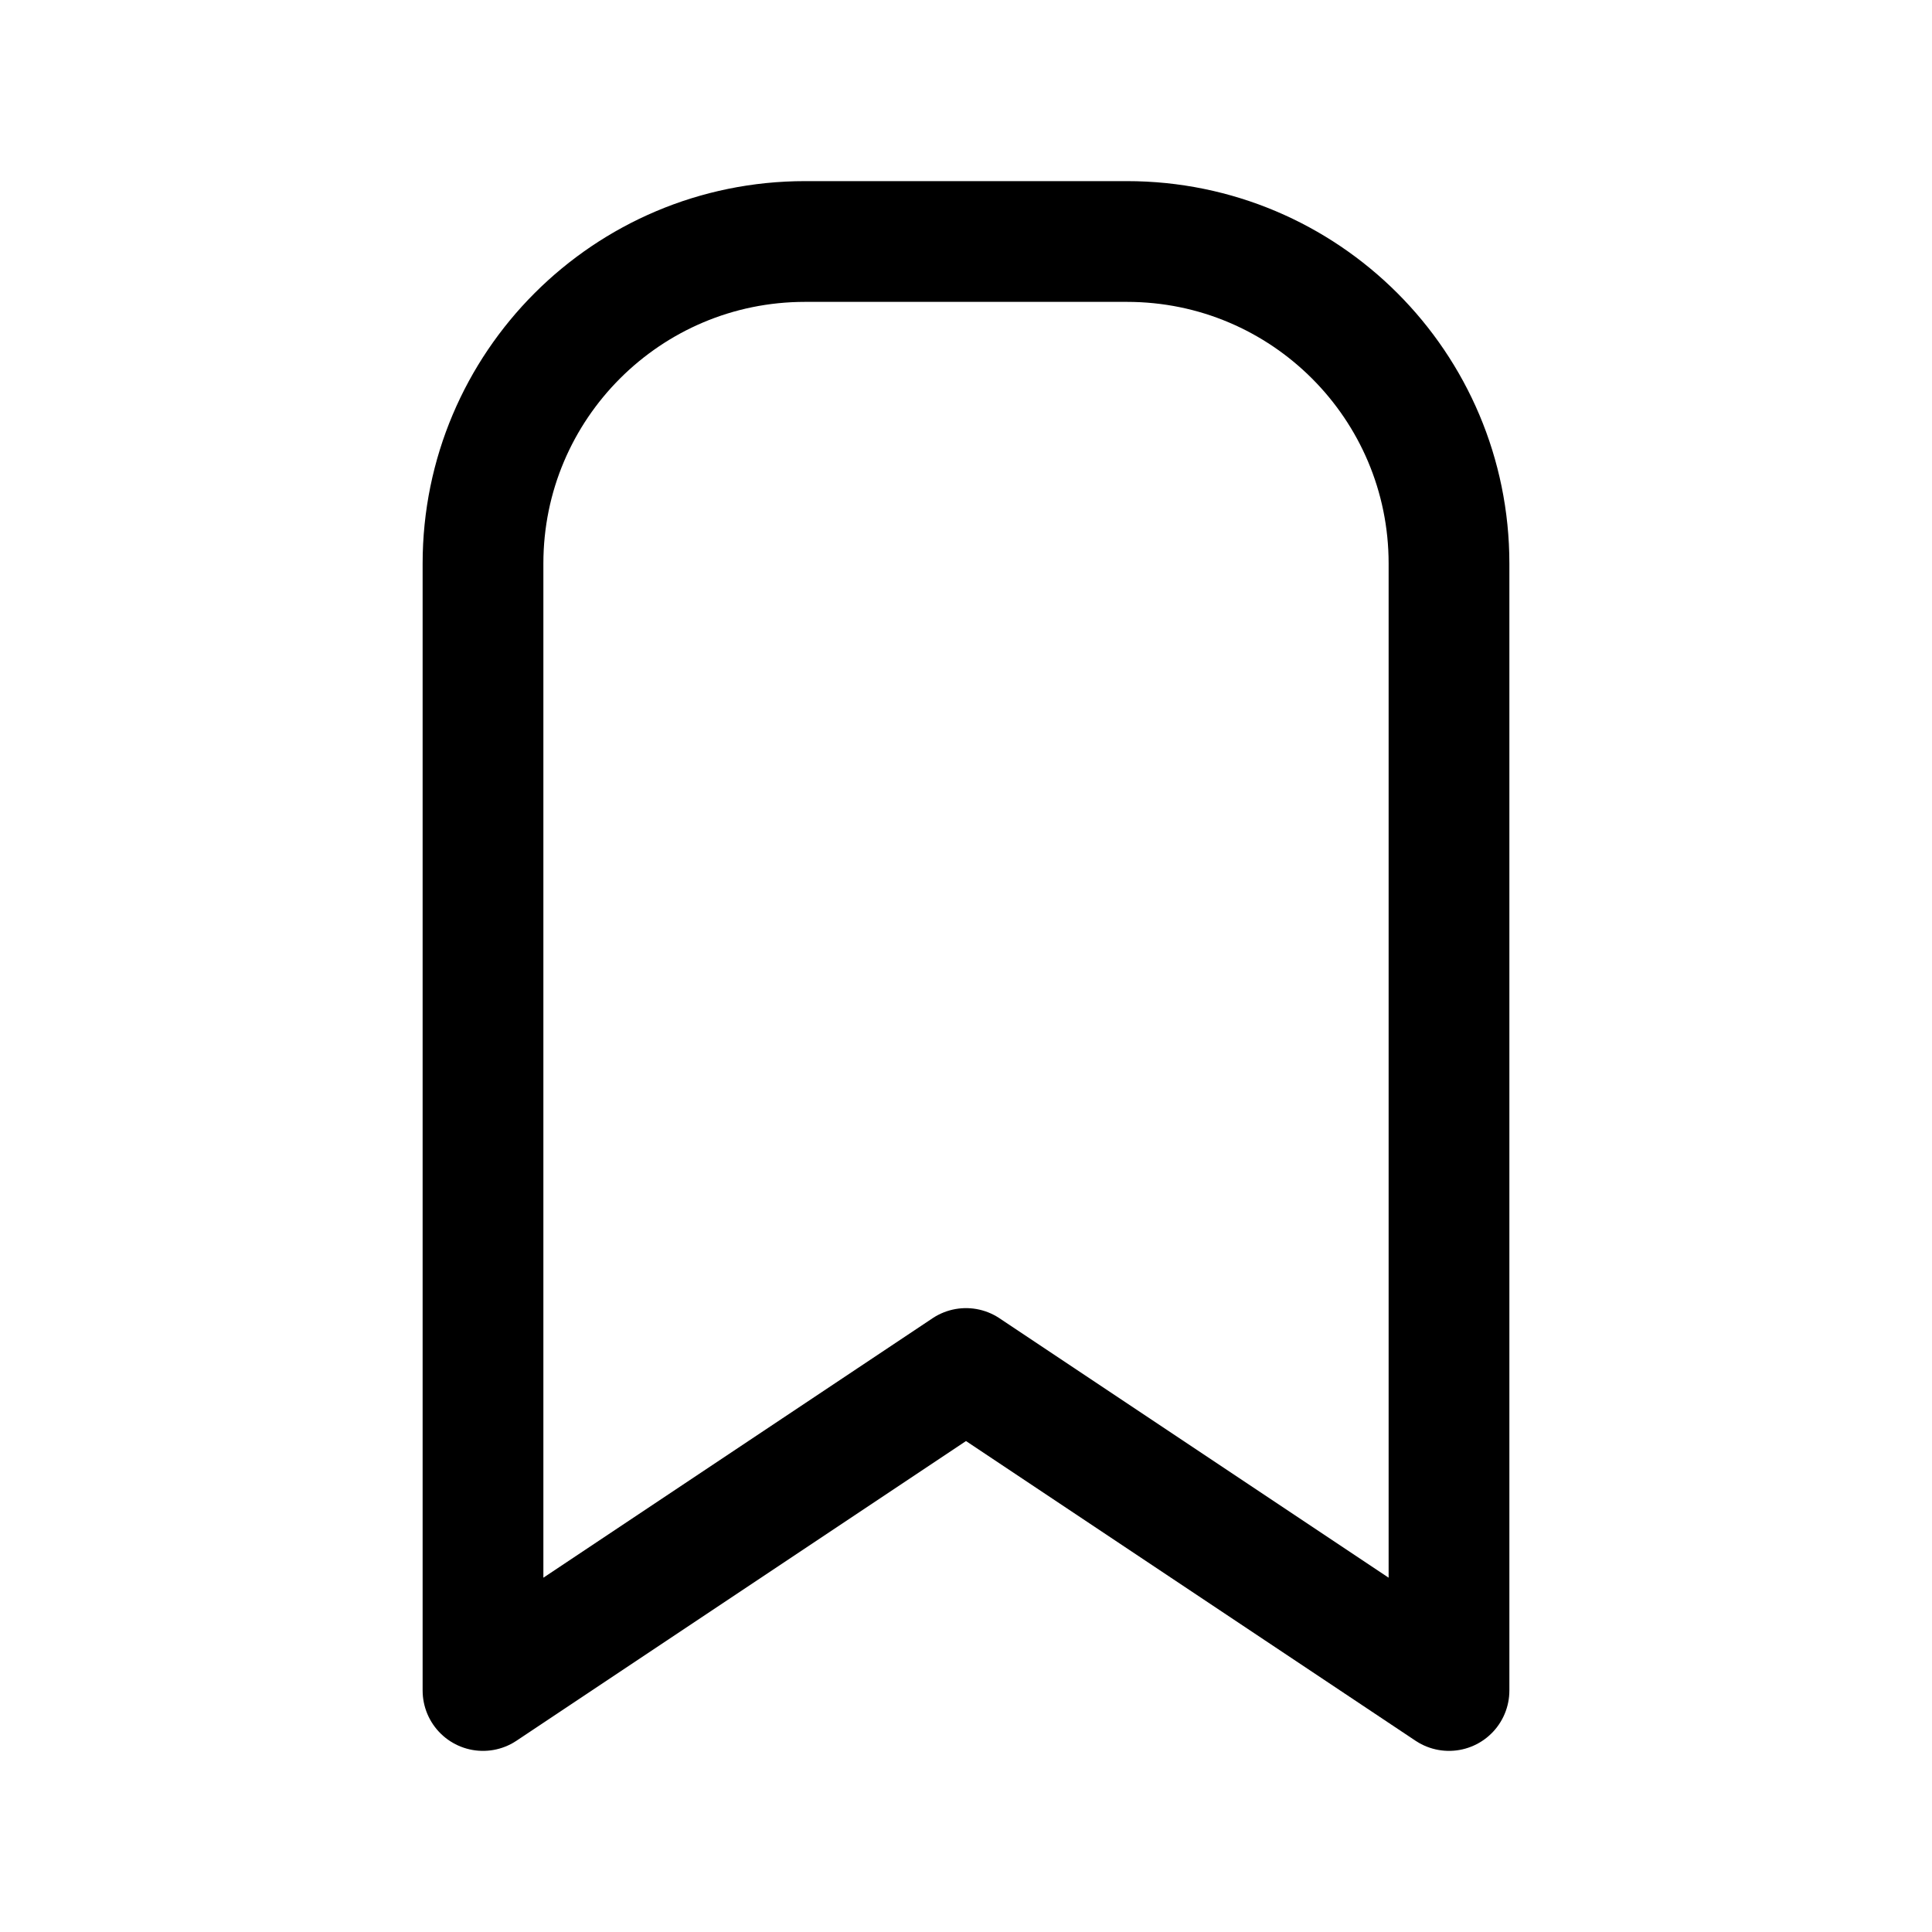
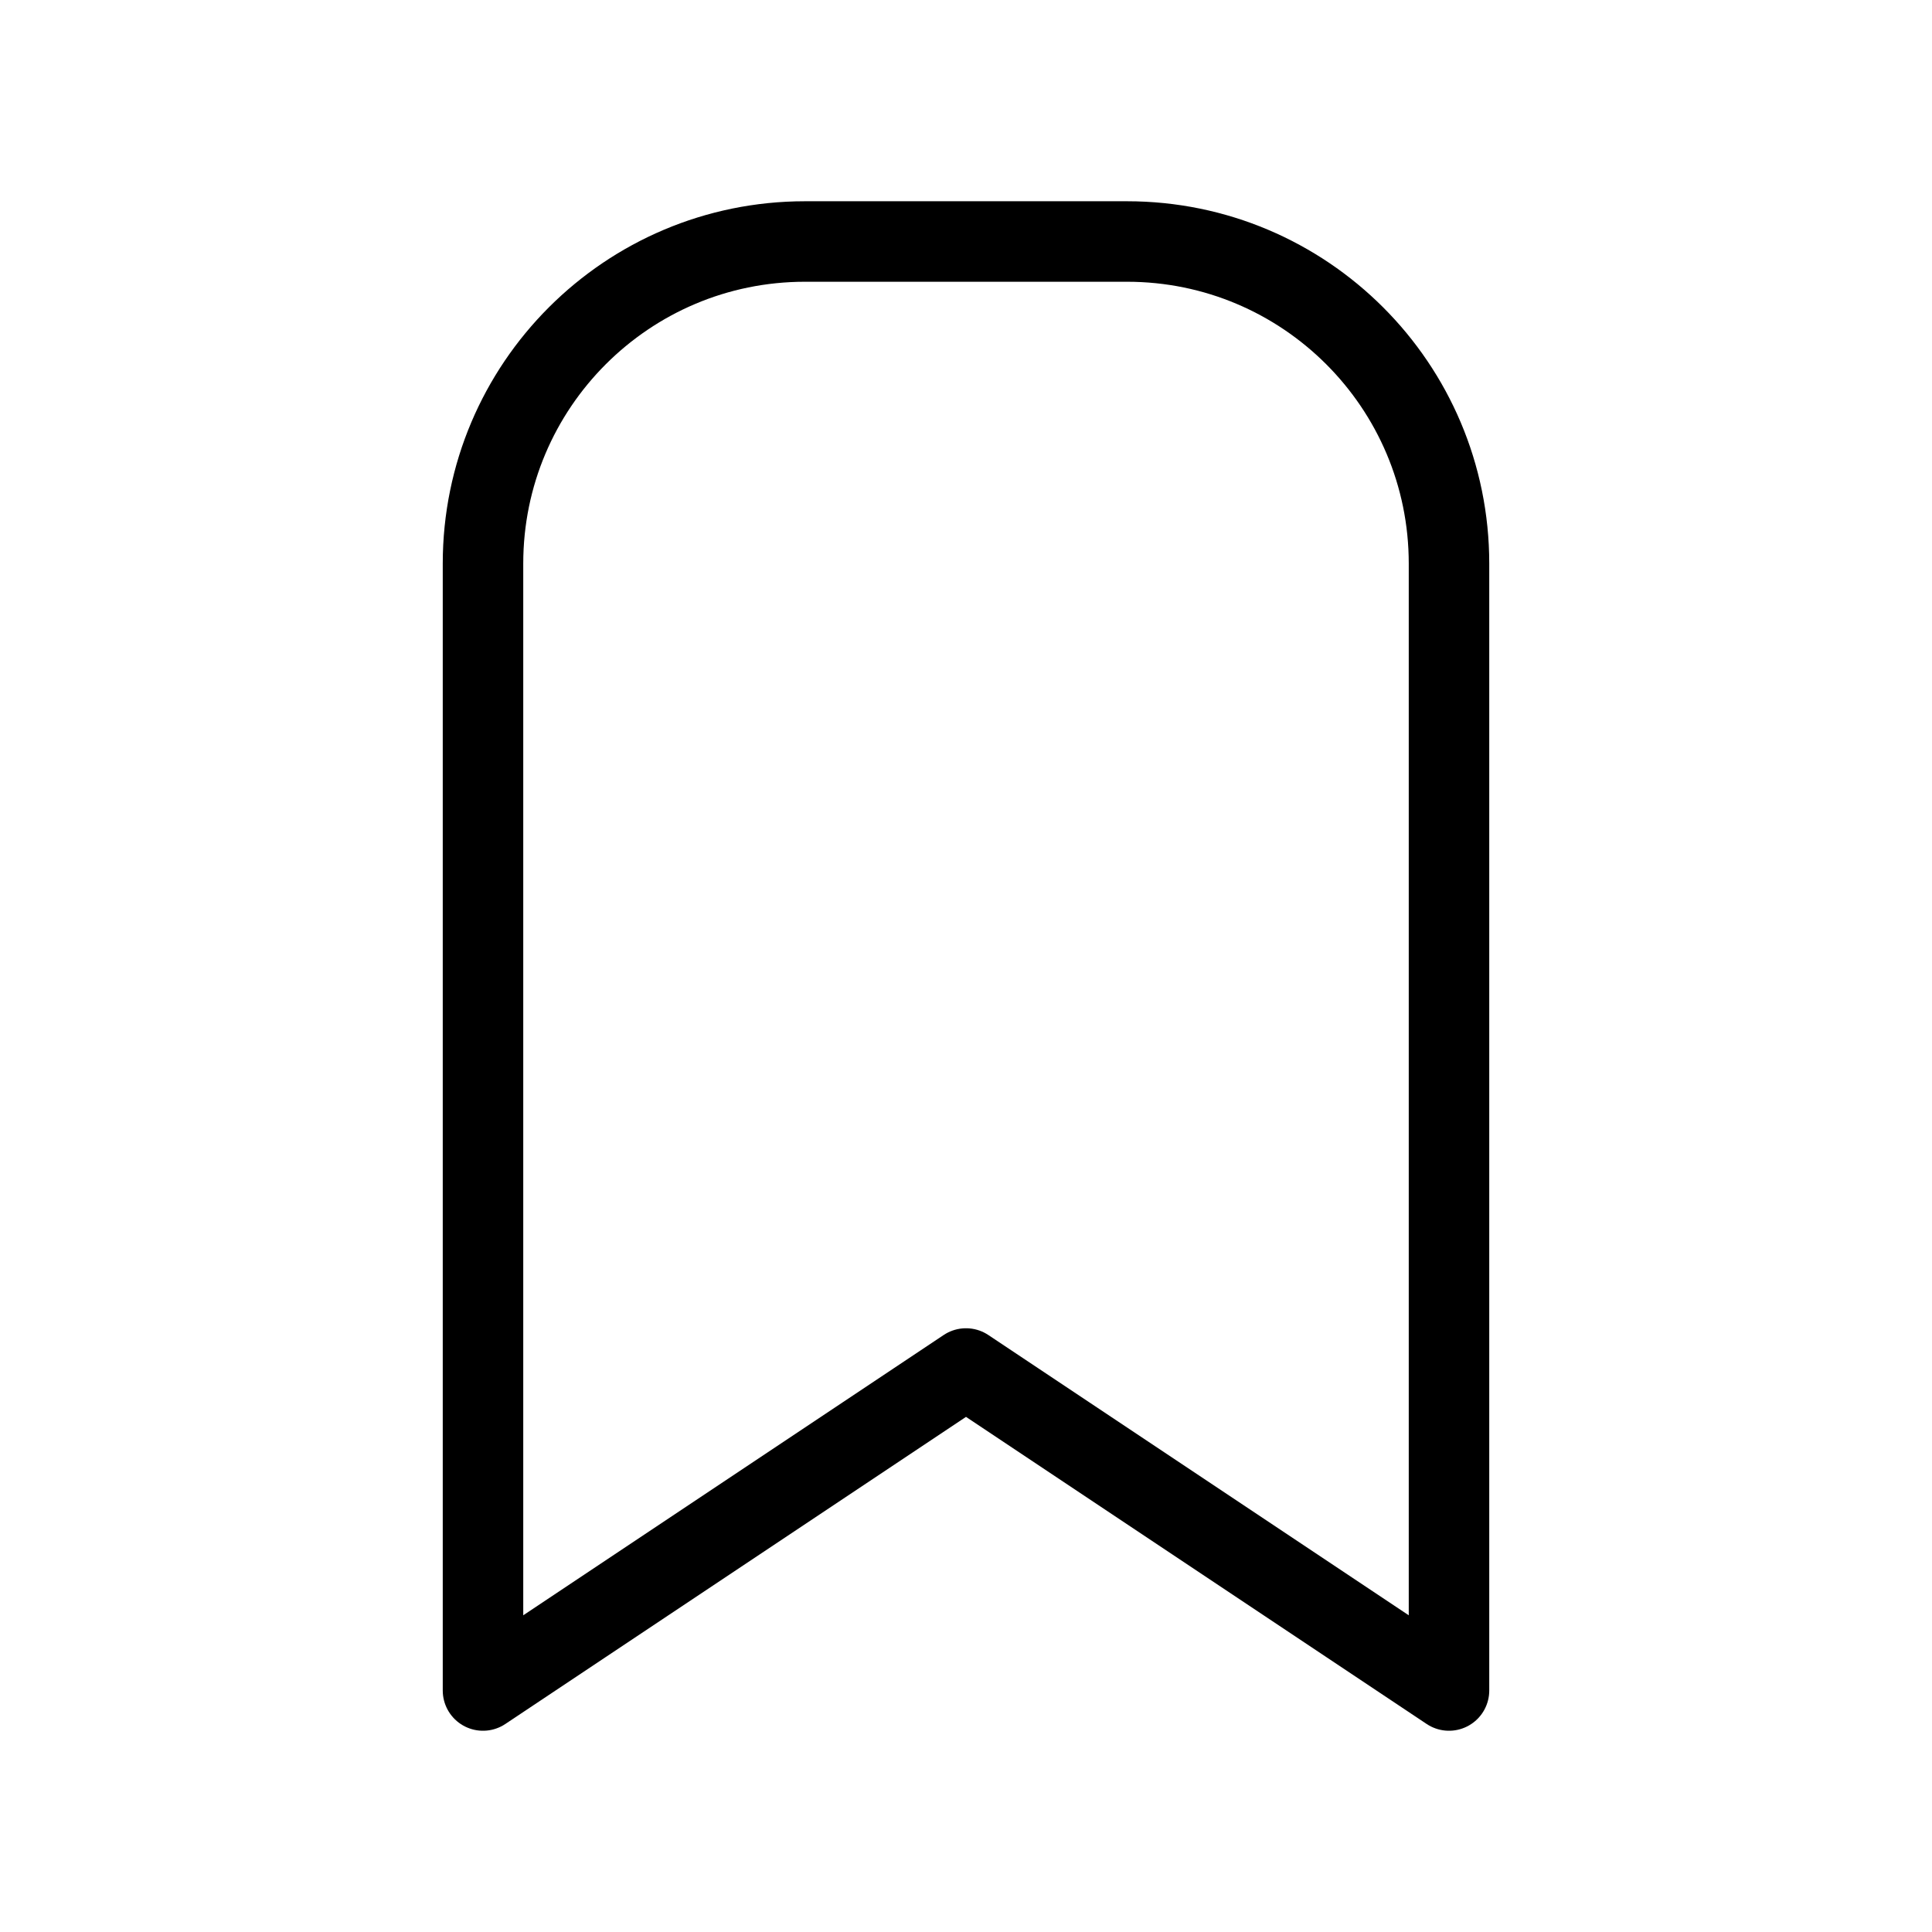
- <svg xmlns="http://www.w3.org/2000/svg" class="icon icon-tabler icon-tabler-bookmark" width="44" height="44" viewBox="0 0 24 24" stroke-width="1.5" stroke="#000000" fill="none" stroke-linecap="round" stroke-linejoin="round">
+ <svg xmlns="http://www.w3.org/2000/svg" class="icon icon-tabler icon-tabler-bookmark" width="33" height="33" viewBox="0 0 24 24" stroke-width="1.0" stroke="#000000" fill="none" stroke-linecap="round" stroke-linejoin="round">
  <path stroke="none" d="M0 0h24v24H0z" fill="none" />
  <path d="M18 7v14l-6 -4l-6 4v-14a4 4 0 0 1 4 -4h4a4 4 0 0 1 4 4z" />
</svg>
